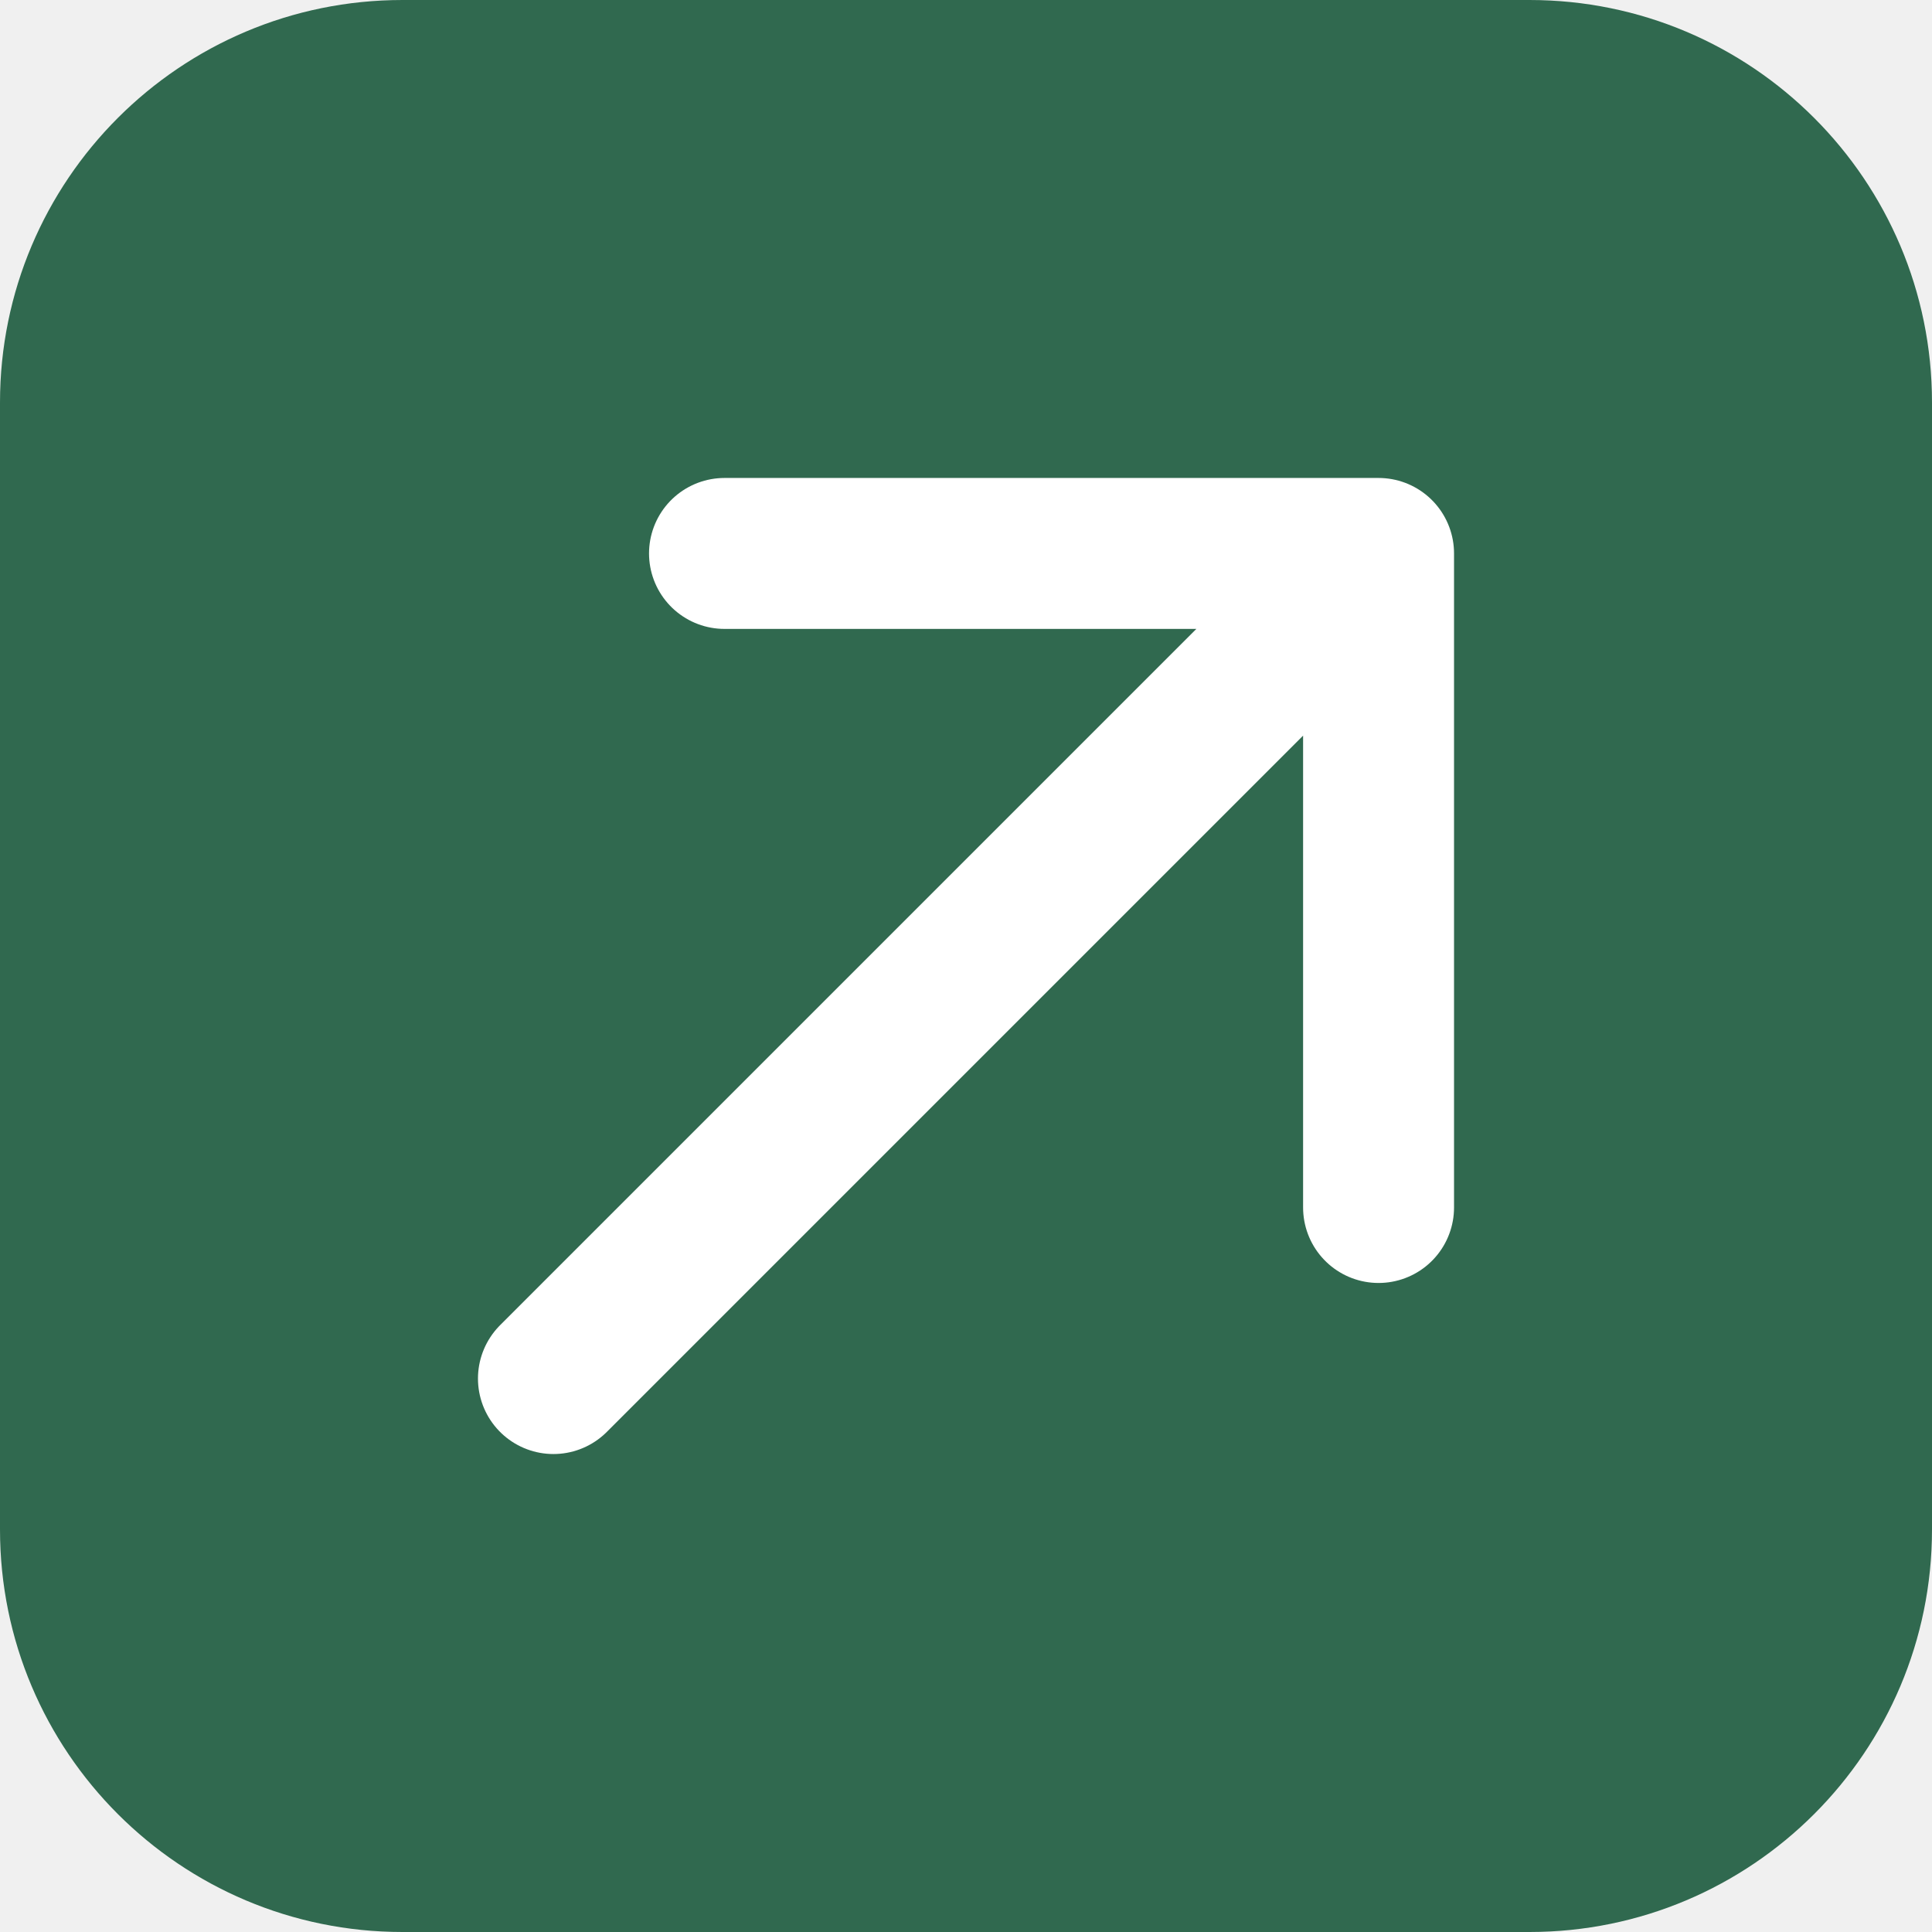
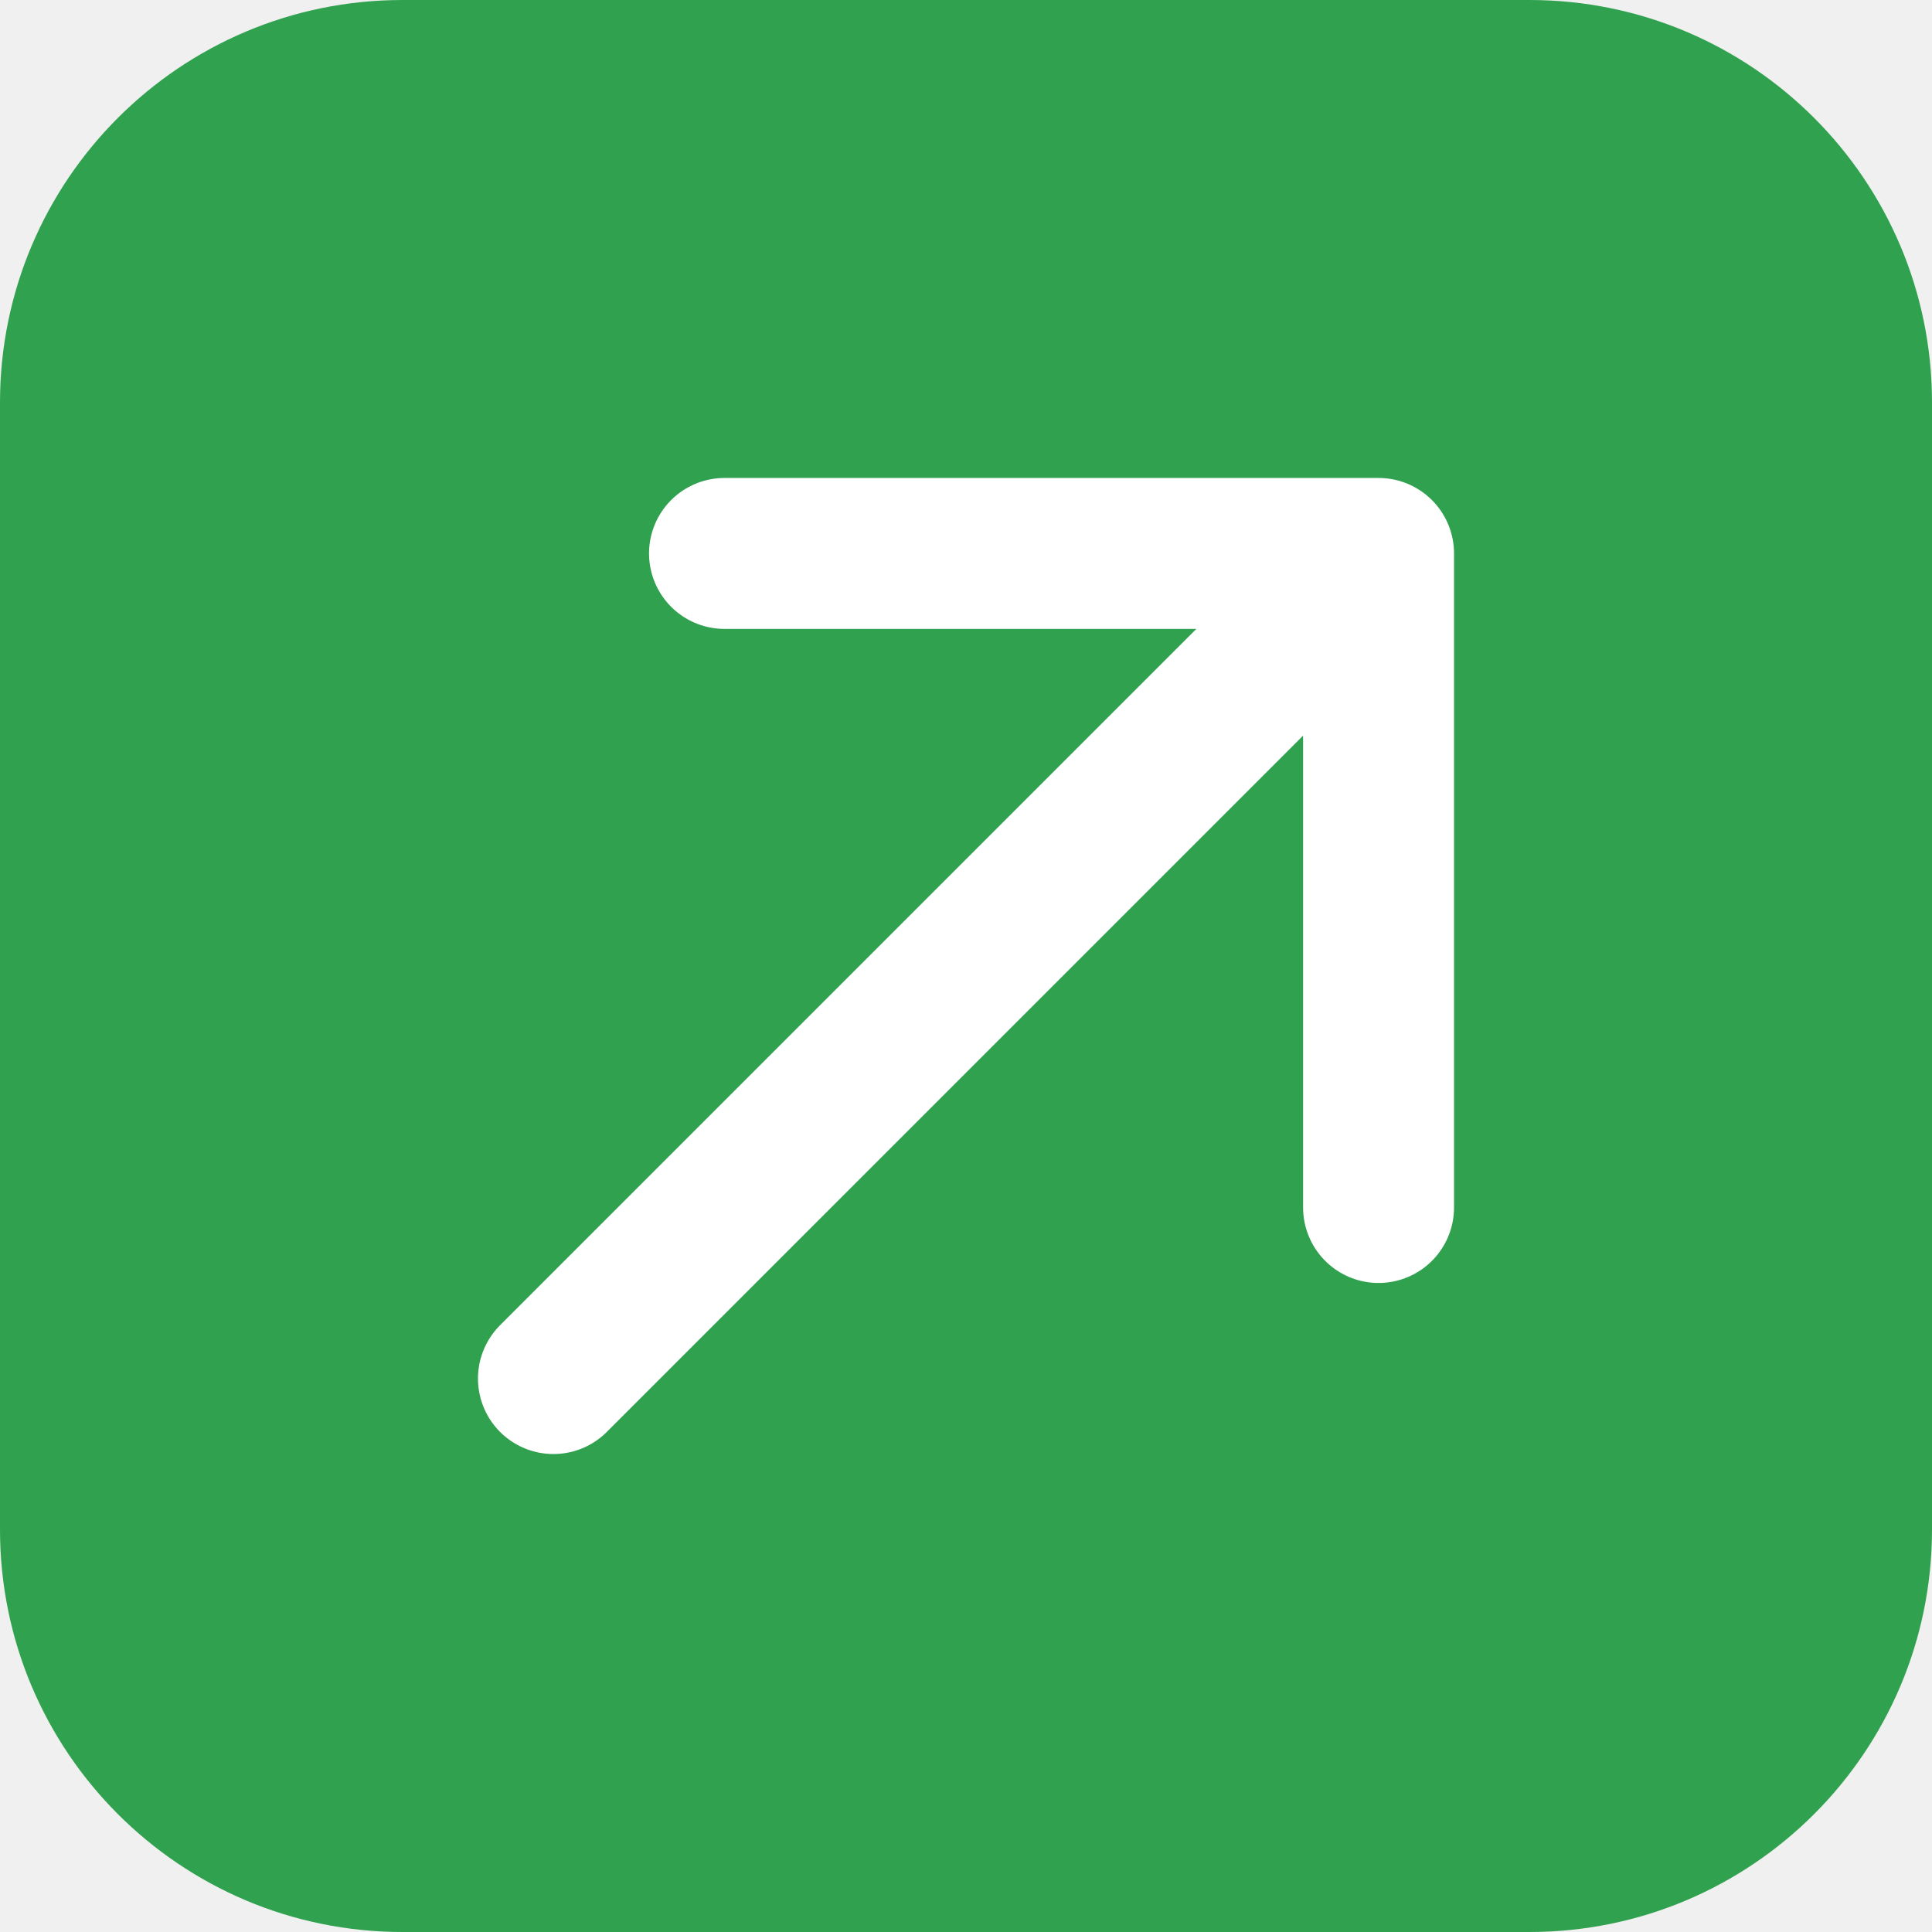
<svg xmlns="http://www.w3.org/2000/svg" viewBox="0 0 192 192">
-   <rect width="192" height="192" rx="40" fill="#30694f" />
+   <rect width="192" height="192" rx="40" fill="#30a14e" />
  <path d="M55 137 137 55M72 55h65v65" fill="none" stroke="#fff" stroke-width="15" stroke-linecap="round" stroke-linejoin="round" />
</svg>
